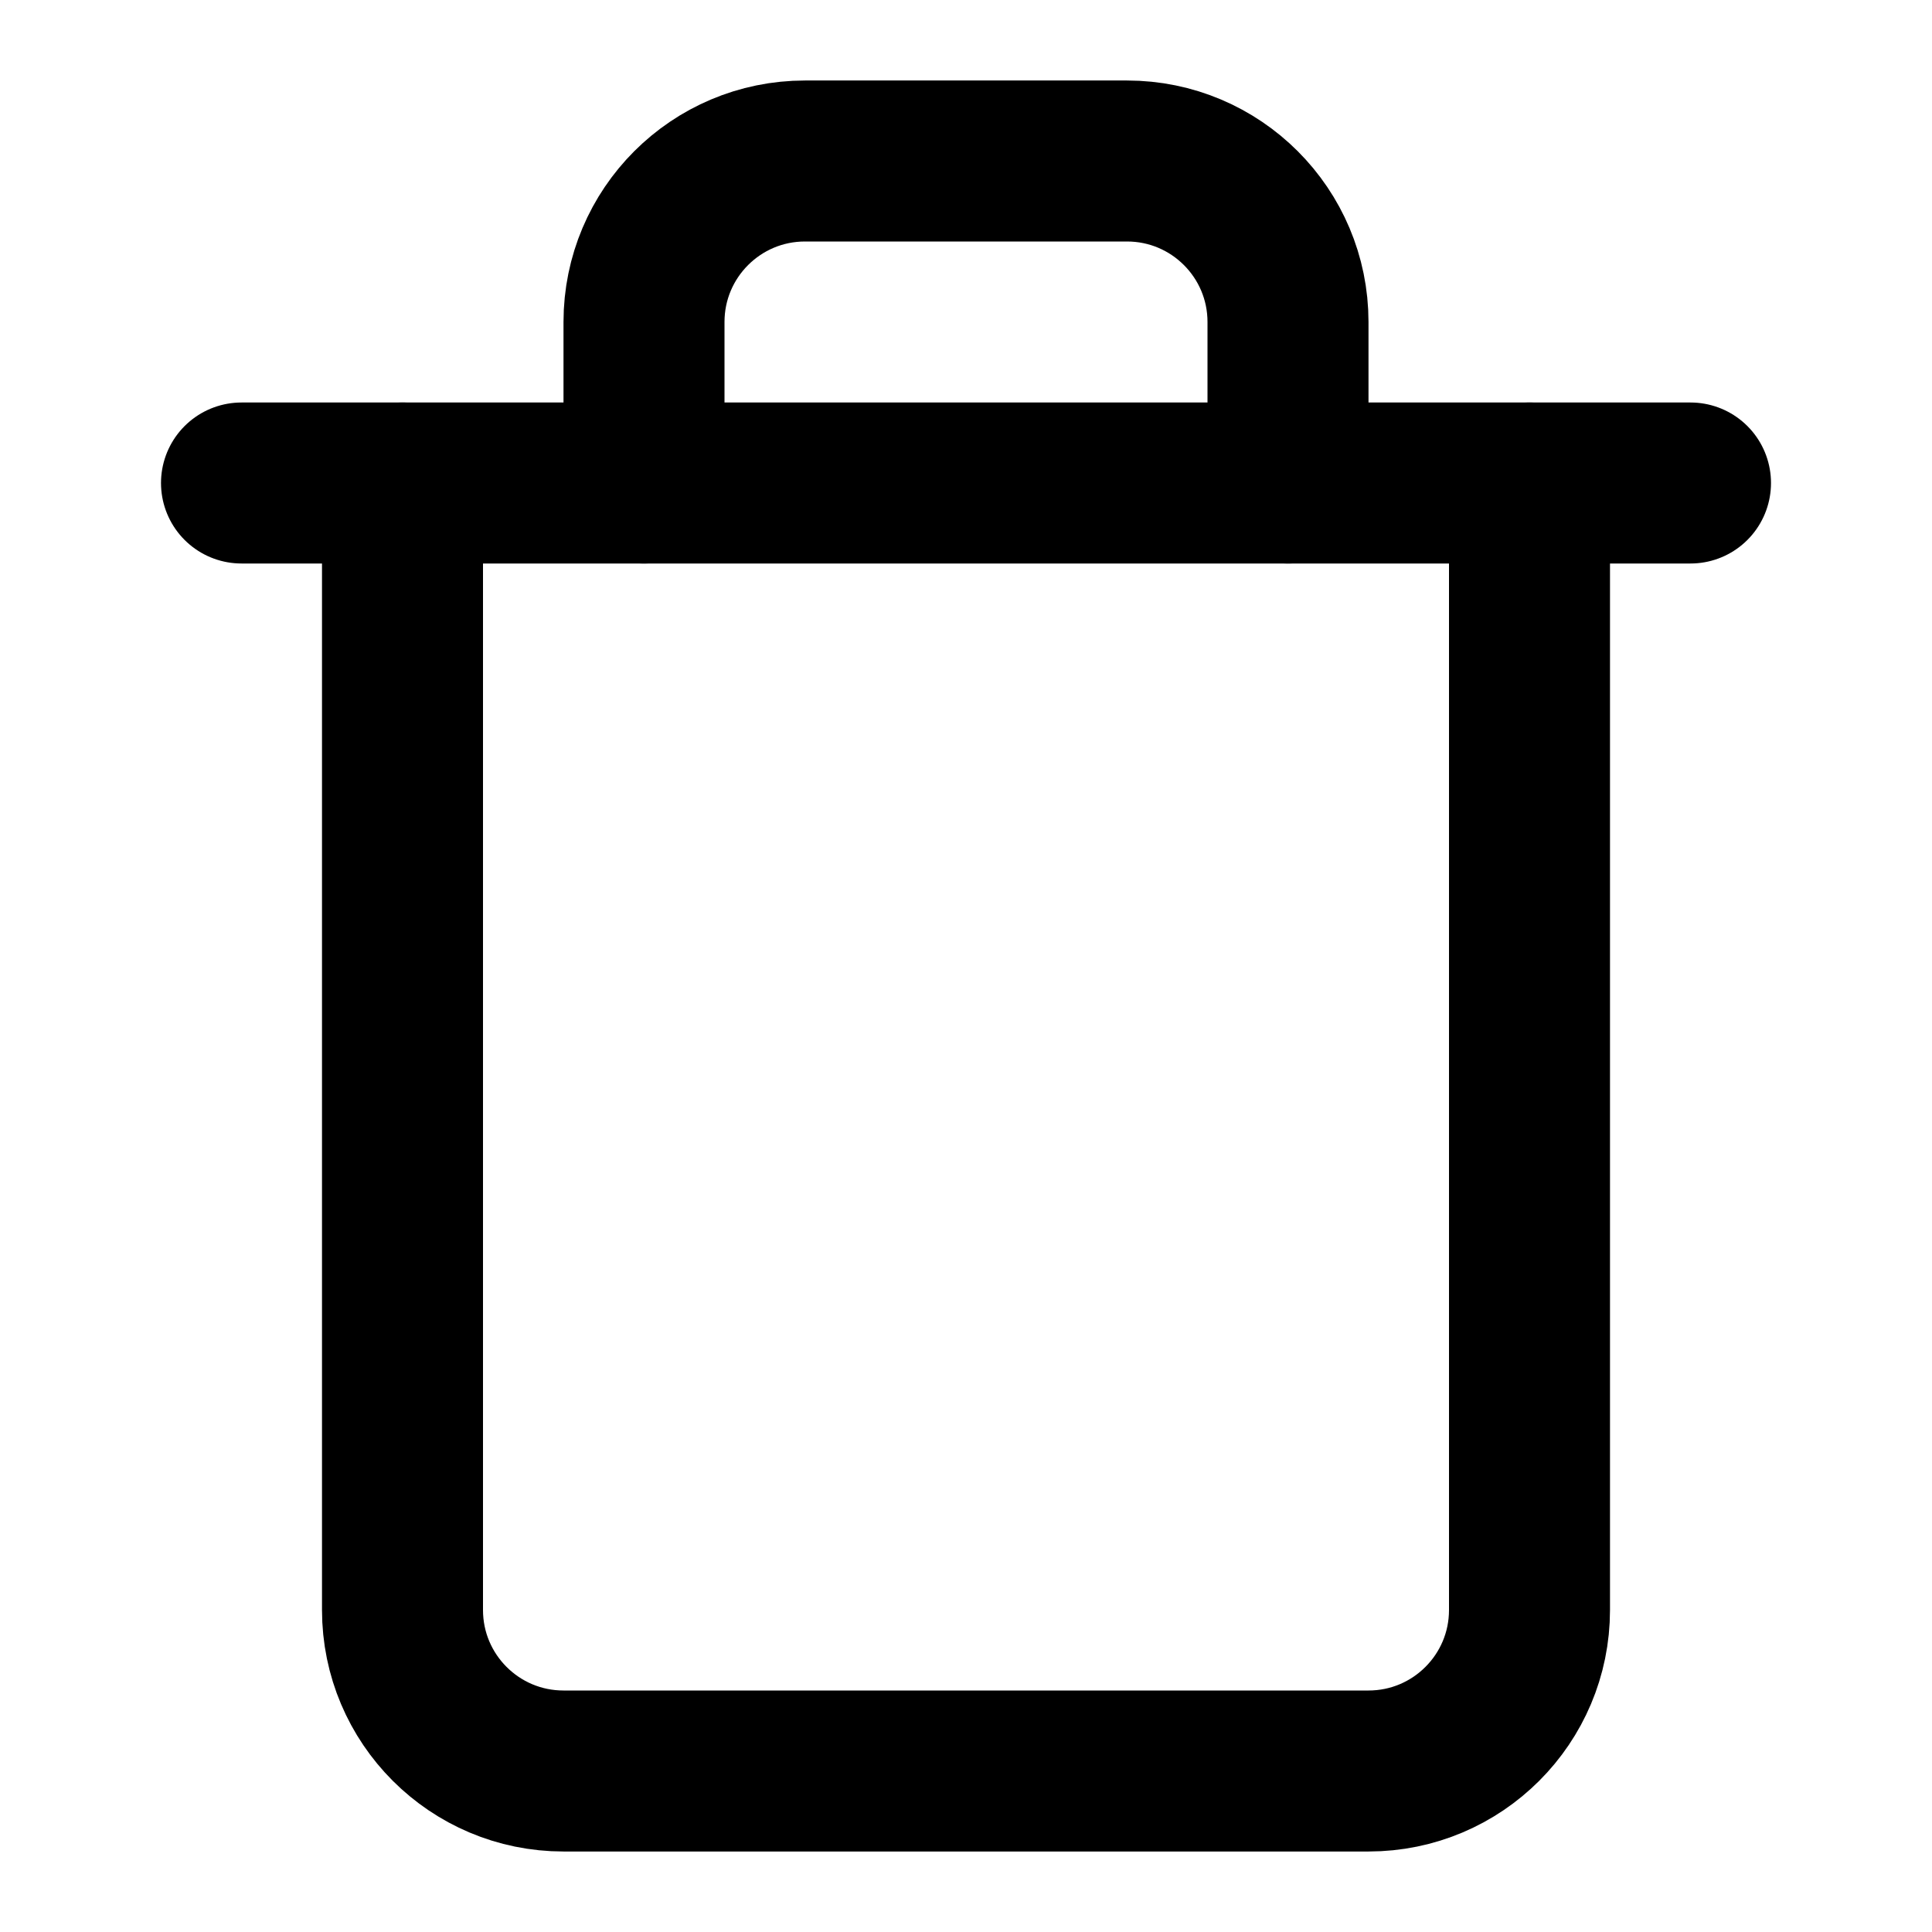
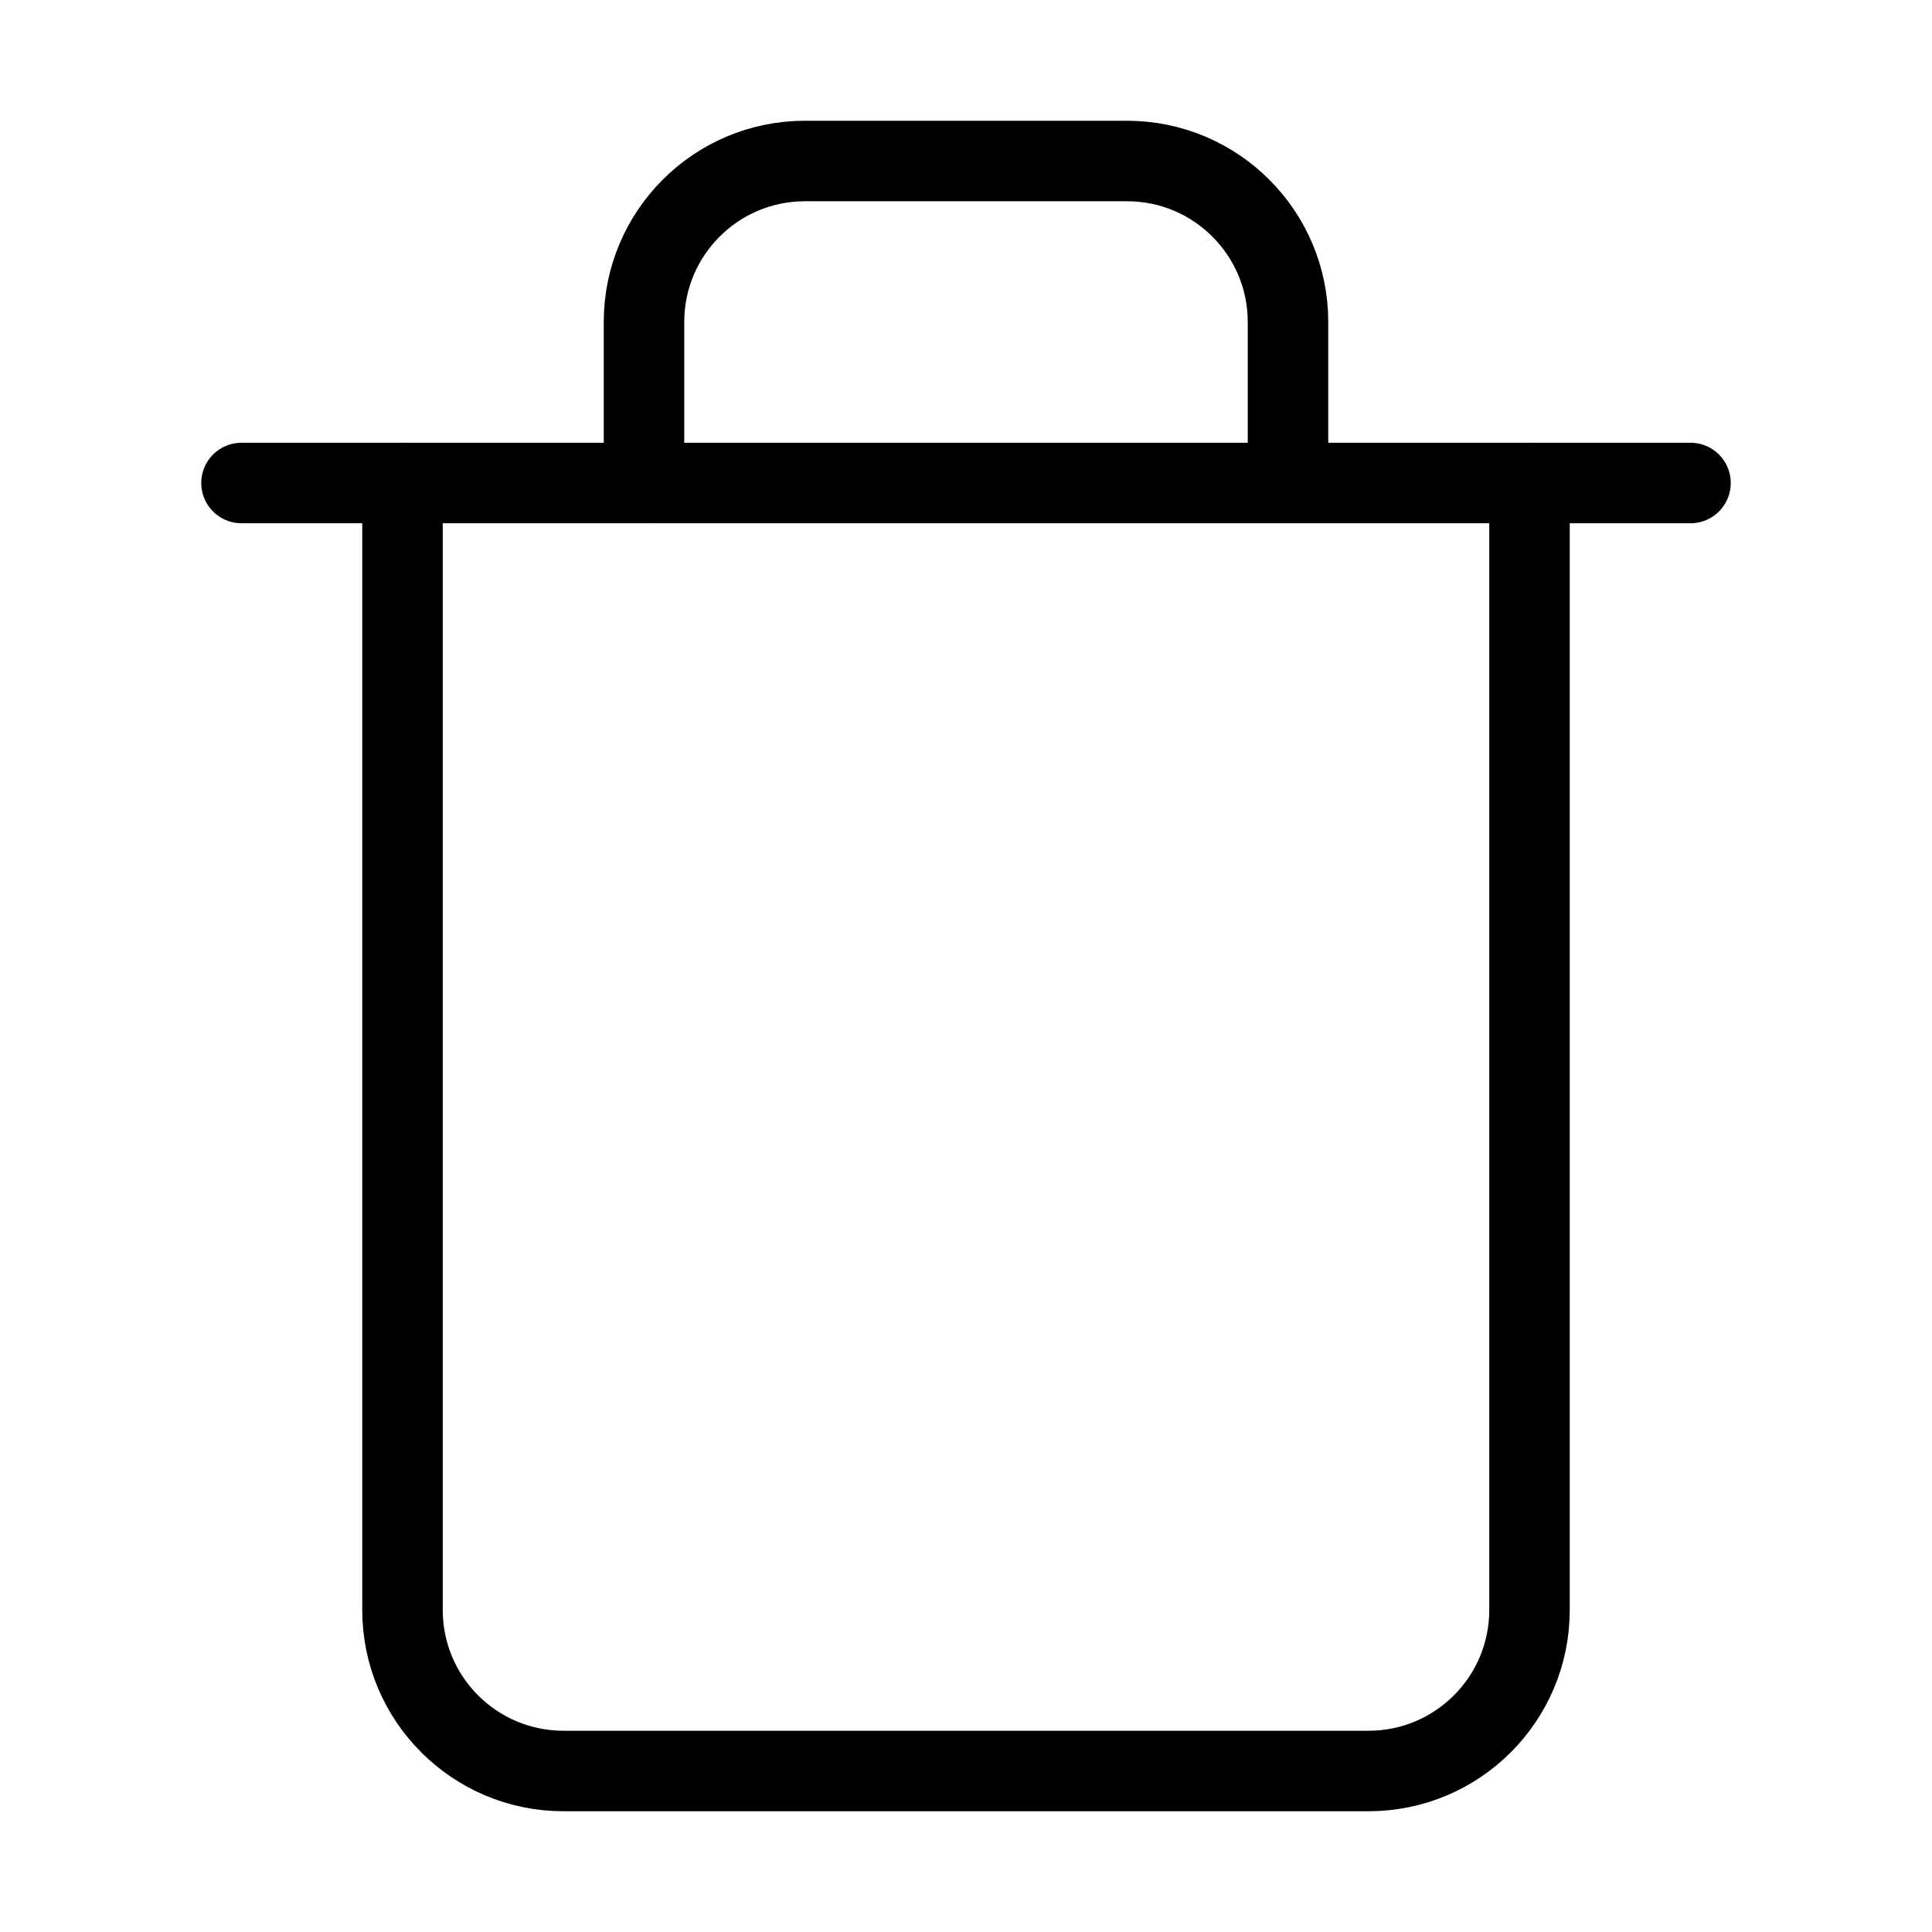
- <svg xmlns="http://www.w3.org/2000/svg" width="24" height="24" viewBox="0 0 24 24" fill="none" stroke="currentColor" stroke-width="2" stroke-linecap="round" stroke-linejoin="round" class="feather feather-trash">
+ <svg xmlns="http://www.w3.org/2000/svg" width="24" height="24" viewBox="0 0 24 24" fill="none" stroke="currentColor" strokeWidth="2" stroke-linecap="round" strokeLinejoin="round" class="feather feather-trash">
  <polyline points="3 6 5 6 21 6" />
  <path d="M19 6v14a2 2 0 0 1-2 2H7a2 2 0 0 1-2-2V6m3 0V4a2 2 0 0 1 2-2h4a2 2 0 0 1 2 2v2" />
</svg>
